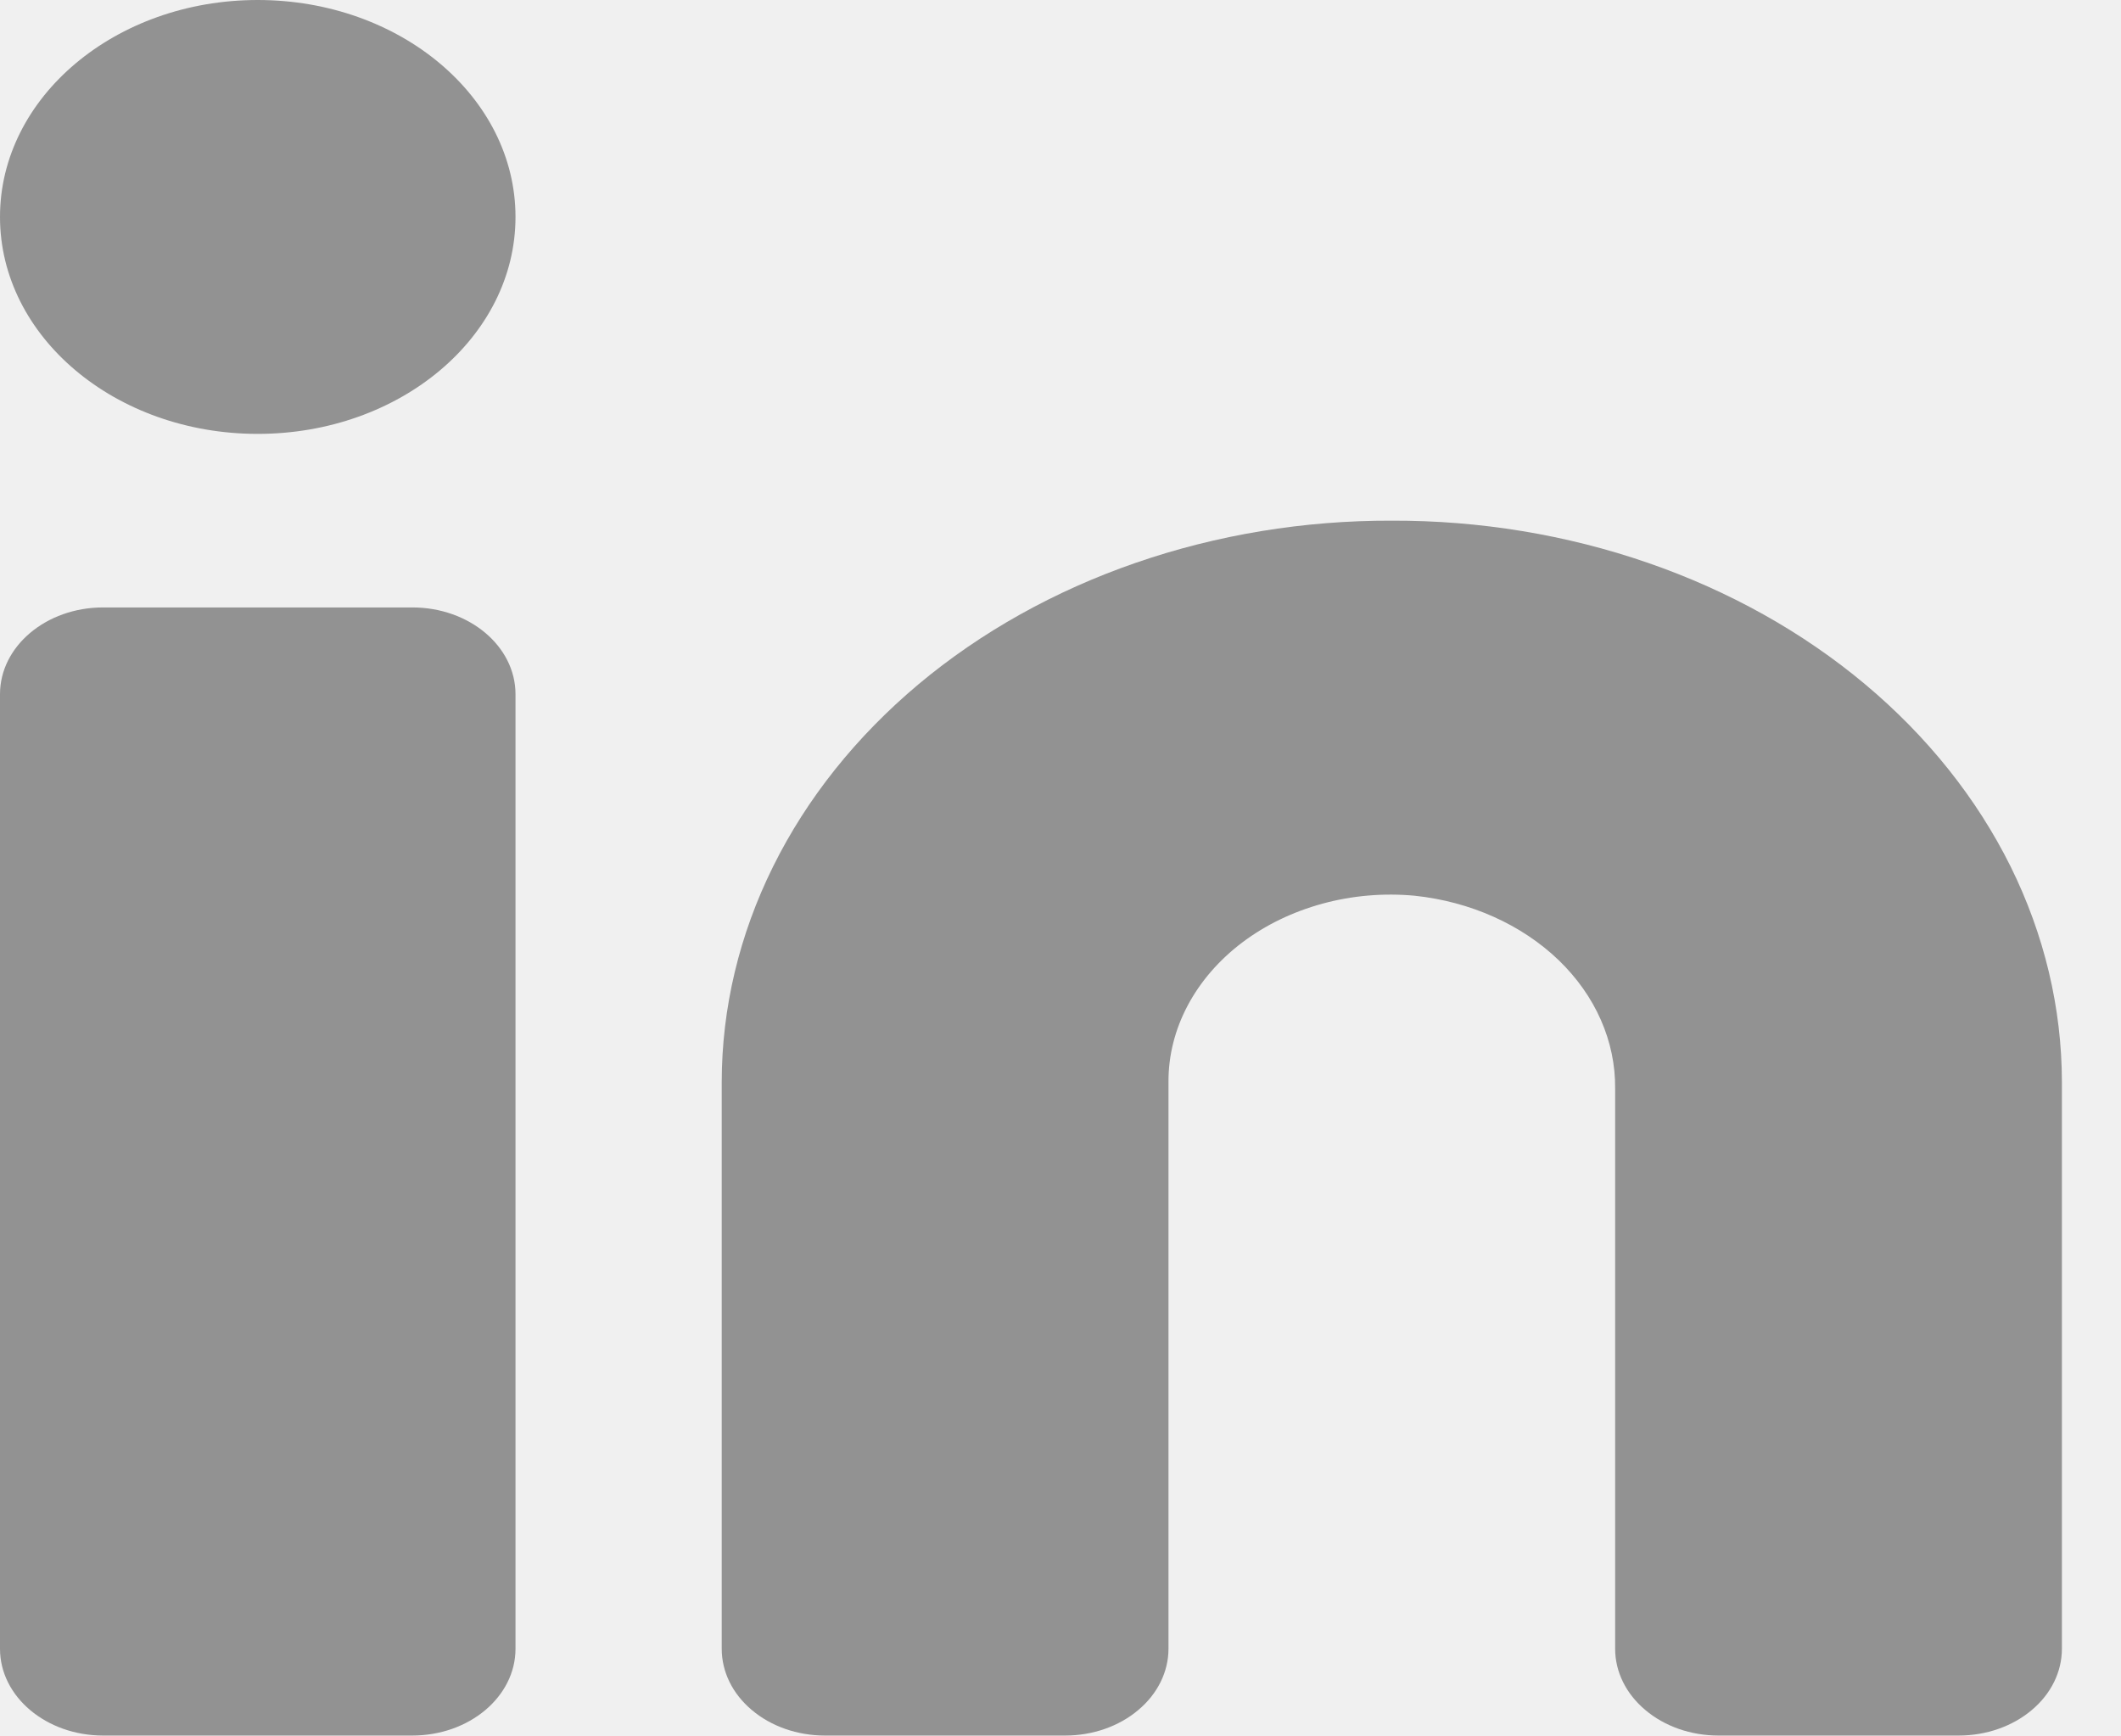
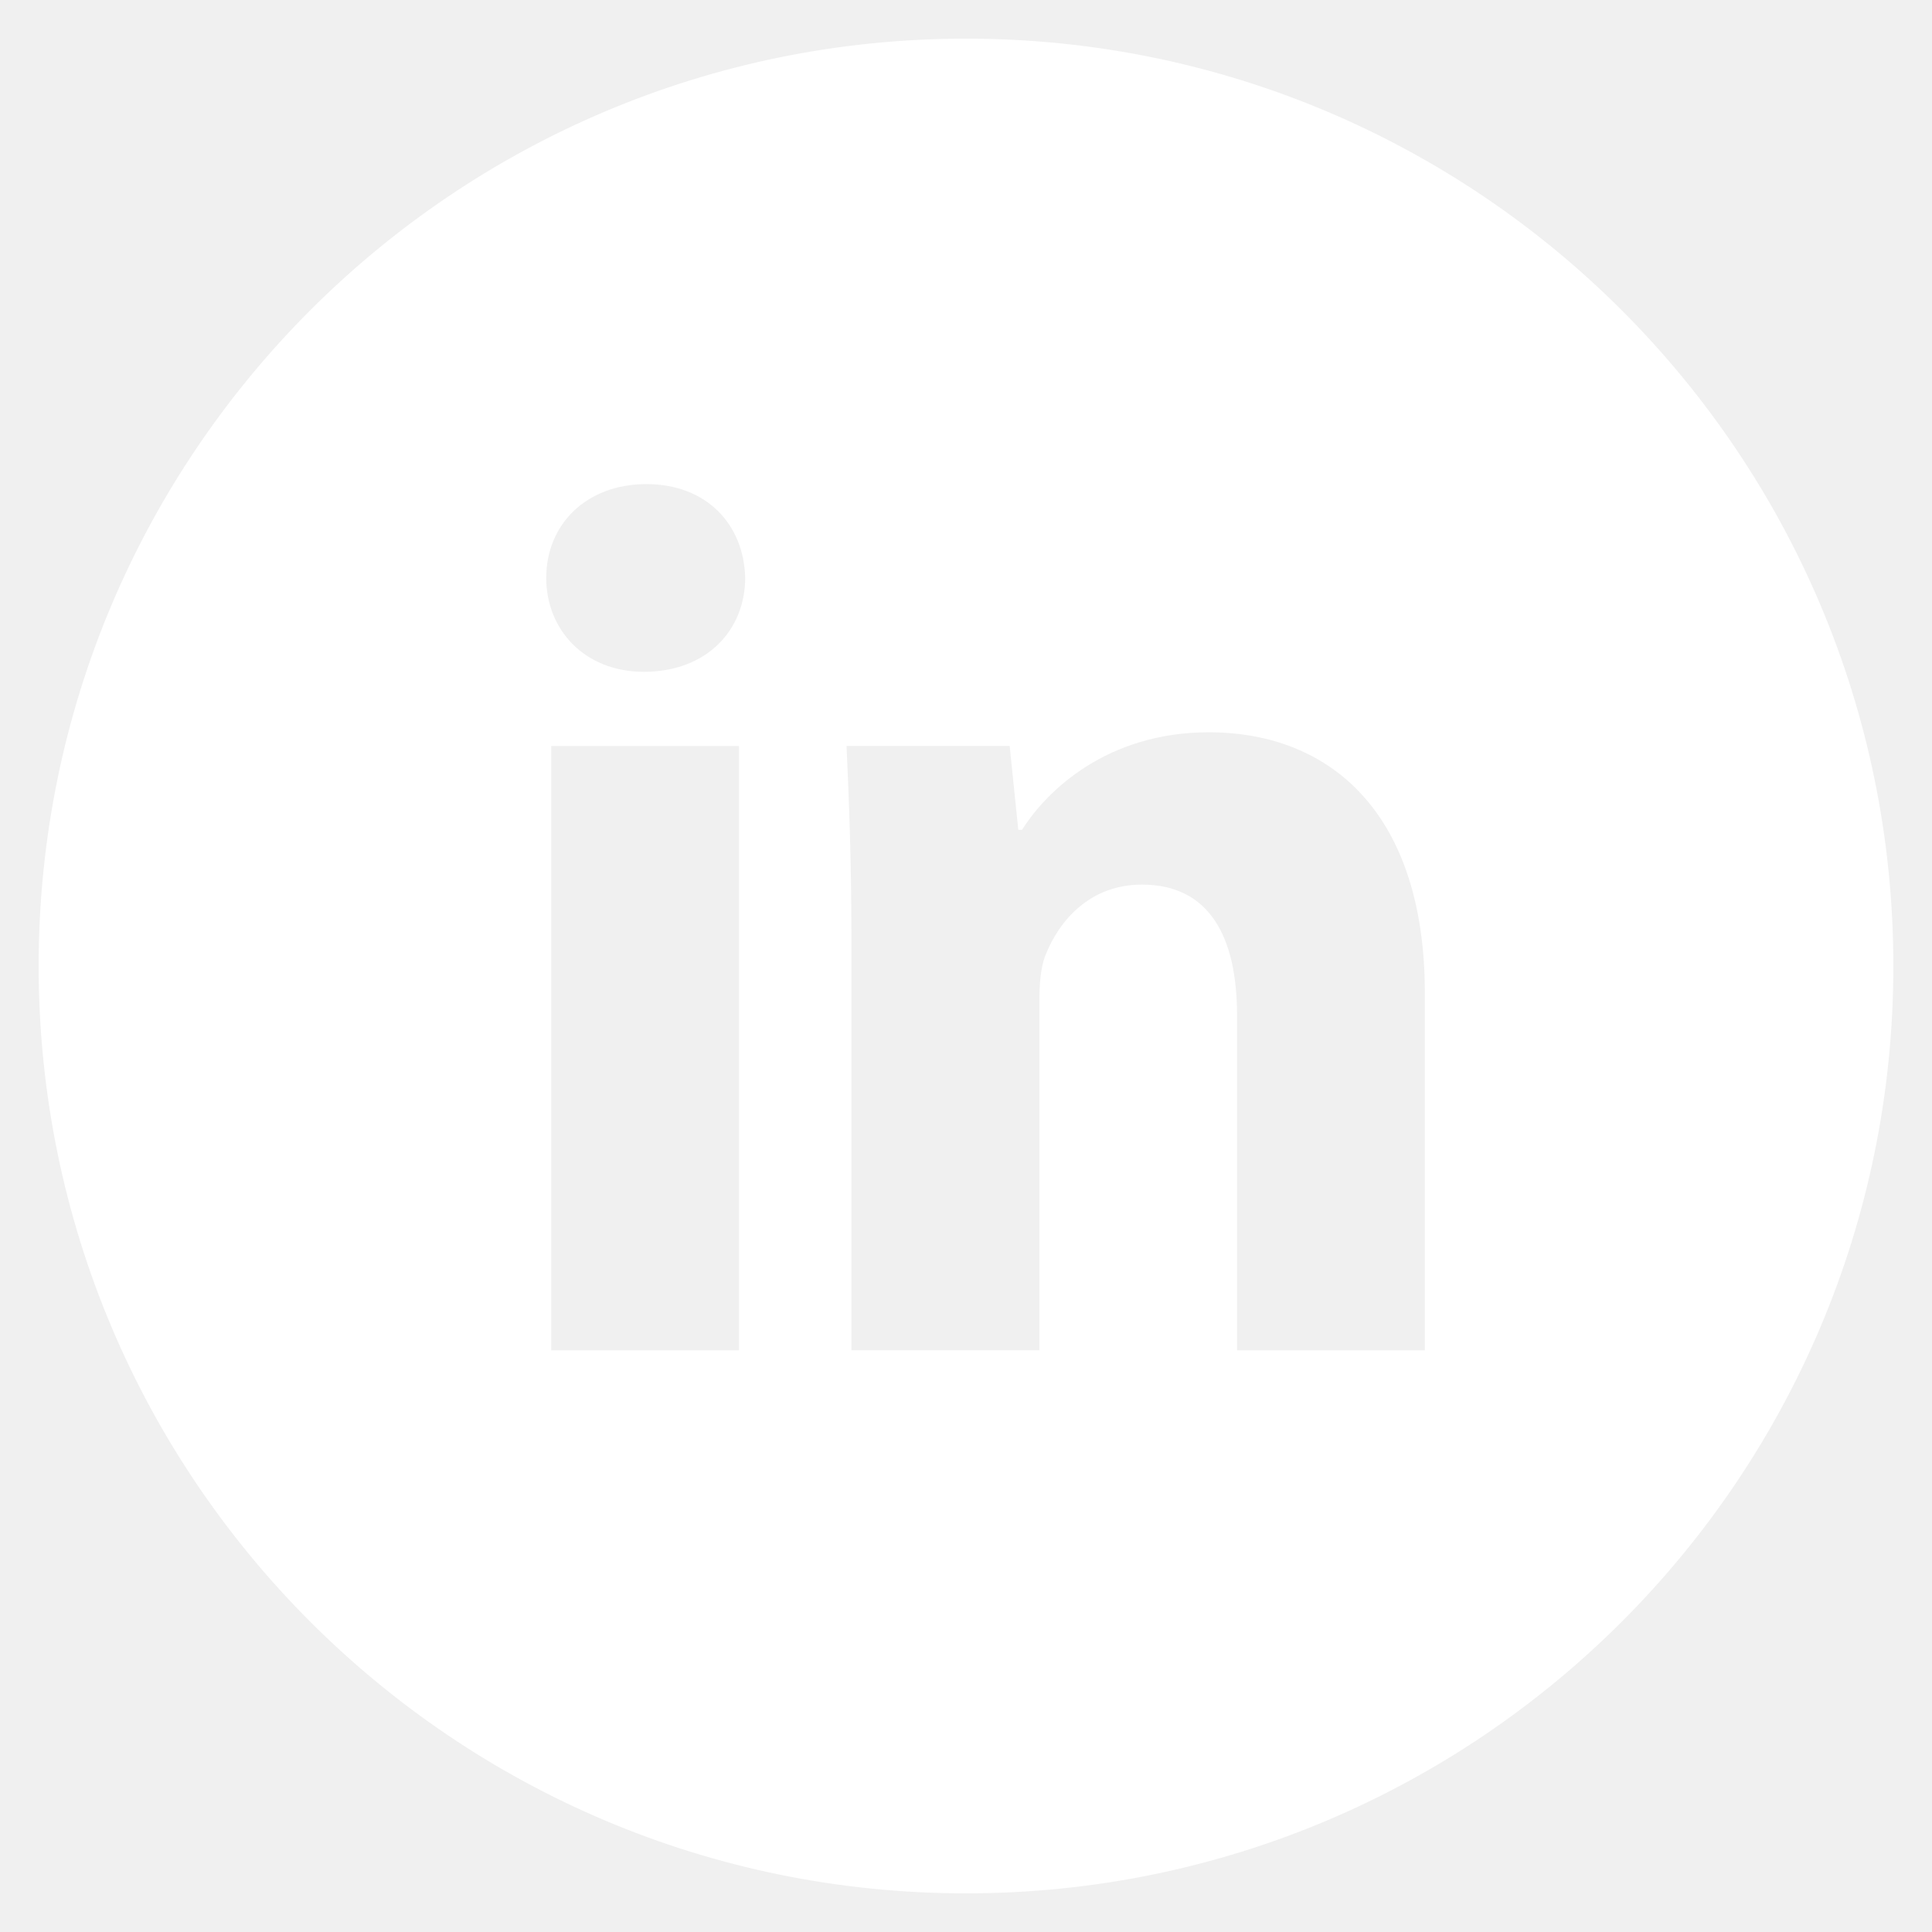
- <svg xmlns="http://www.w3.org/2000/svg" width="22" height="18" viewBox="0 0 22 18" fill="none">
-   <path d="M14.437 5.4C13.526 5.397 12.623 5.546 11.781 5.837C10.939 6.128 10.173 6.556 9.527 7.097C8.882 7.638 8.369 8.28 8.019 8.987C7.668 9.695 7.487 10.454 7.486 11.22V17.1C7.486 17.339 7.598 17.568 7.799 17.736C7.999 17.905 8.271 18 8.555 18H11.05C11.334 18 11.606 17.905 11.806 17.736C12.007 17.568 12.12 17.339 12.12 17.1V11.22C12.119 10.947 12.187 10.678 12.319 10.429C12.451 10.18 12.644 9.957 12.885 9.775C13.126 9.593 13.41 9.456 13.718 9.372C14.026 9.288 14.352 9.26 14.674 9.29C15.252 9.351 15.782 9.589 16.166 9.957C16.549 10.326 16.758 10.8 16.753 11.29V17.1C16.753 17.339 16.866 17.568 17.067 17.736C17.267 17.905 17.539 18 17.823 18H20.318C20.602 18 20.874 17.905 21.074 17.736C21.275 17.568 21.387 17.339 21.387 17.1V11.22C21.386 10.454 21.205 9.695 20.855 8.987C20.504 8.28 19.992 7.638 19.346 7.097C18.7 6.556 17.934 6.128 17.092 5.837C16.25 5.546 15.347 5.397 14.437 5.4Z" fill="#929292" />
-   <path d="M4.277 6.3H1.069C0.479 6.3 0 6.703 0 7.2V17.1C0 17.597 0.479 18 1.069 18H4.277C4.868 18 5.347 17.597 5.347 17.1V7.2C5.347 6.703 4.868 6.3 4.277 6.3Z" fill="#929292" />
-   <path d="M2.673 4.5C4.15 4.5 5.347 3.493 5.347 2.25C5.347 1.007 4.15 0 2.673 0C1.197 0 0 1.007 0 2.25C0 3.493 1.197 4.5 2.673 4.5Z" fill="#929292" />
+ <svg xmlns="http://www.w3.org/2000/svg" width="30" height="30" viewBox="0 0 30 30" fill="none">
+   <path d="M15 0.6C7.047 0.6 0.6 7.047 0.6 15C0.6 22.953 7.047 29.4 15 29.4C22.953 29.4 29.4 22.953 29.4 15C29.4 7.047 22.953 0.6 15 0.6ZM11.475 20.968H8.559V11.585H11.475V20.968ZM9.999 10.432C9.078 10.432 8.482 9.78 8.482 8.973C8.482 8.15 9.096 7.517 10.037 7.517C10.977 7.517 11.553 8.15 11.571 8.973C11.571 9.78 10.977 10.432 9.999 10.432ZM22.125 20.968H19.209V15.768C19.209 14.557 18.786 13.736 17.732 13.736C16.926 13.736 16.448 14.292 16.236 14.828C16.158 15.018 16.139 15.288 16.139 15.556V20.967H13.221V14.577C13.221 13.405 13.184 12.426 13.145 11.583H15.678L15.812 12.886H15.87C16.254 12.274 17.195 11.371 18.768 11.371C20.686 11.371 22.125 12.657 22.125 15.42V20.968Z" fill="white" />
</svg>
